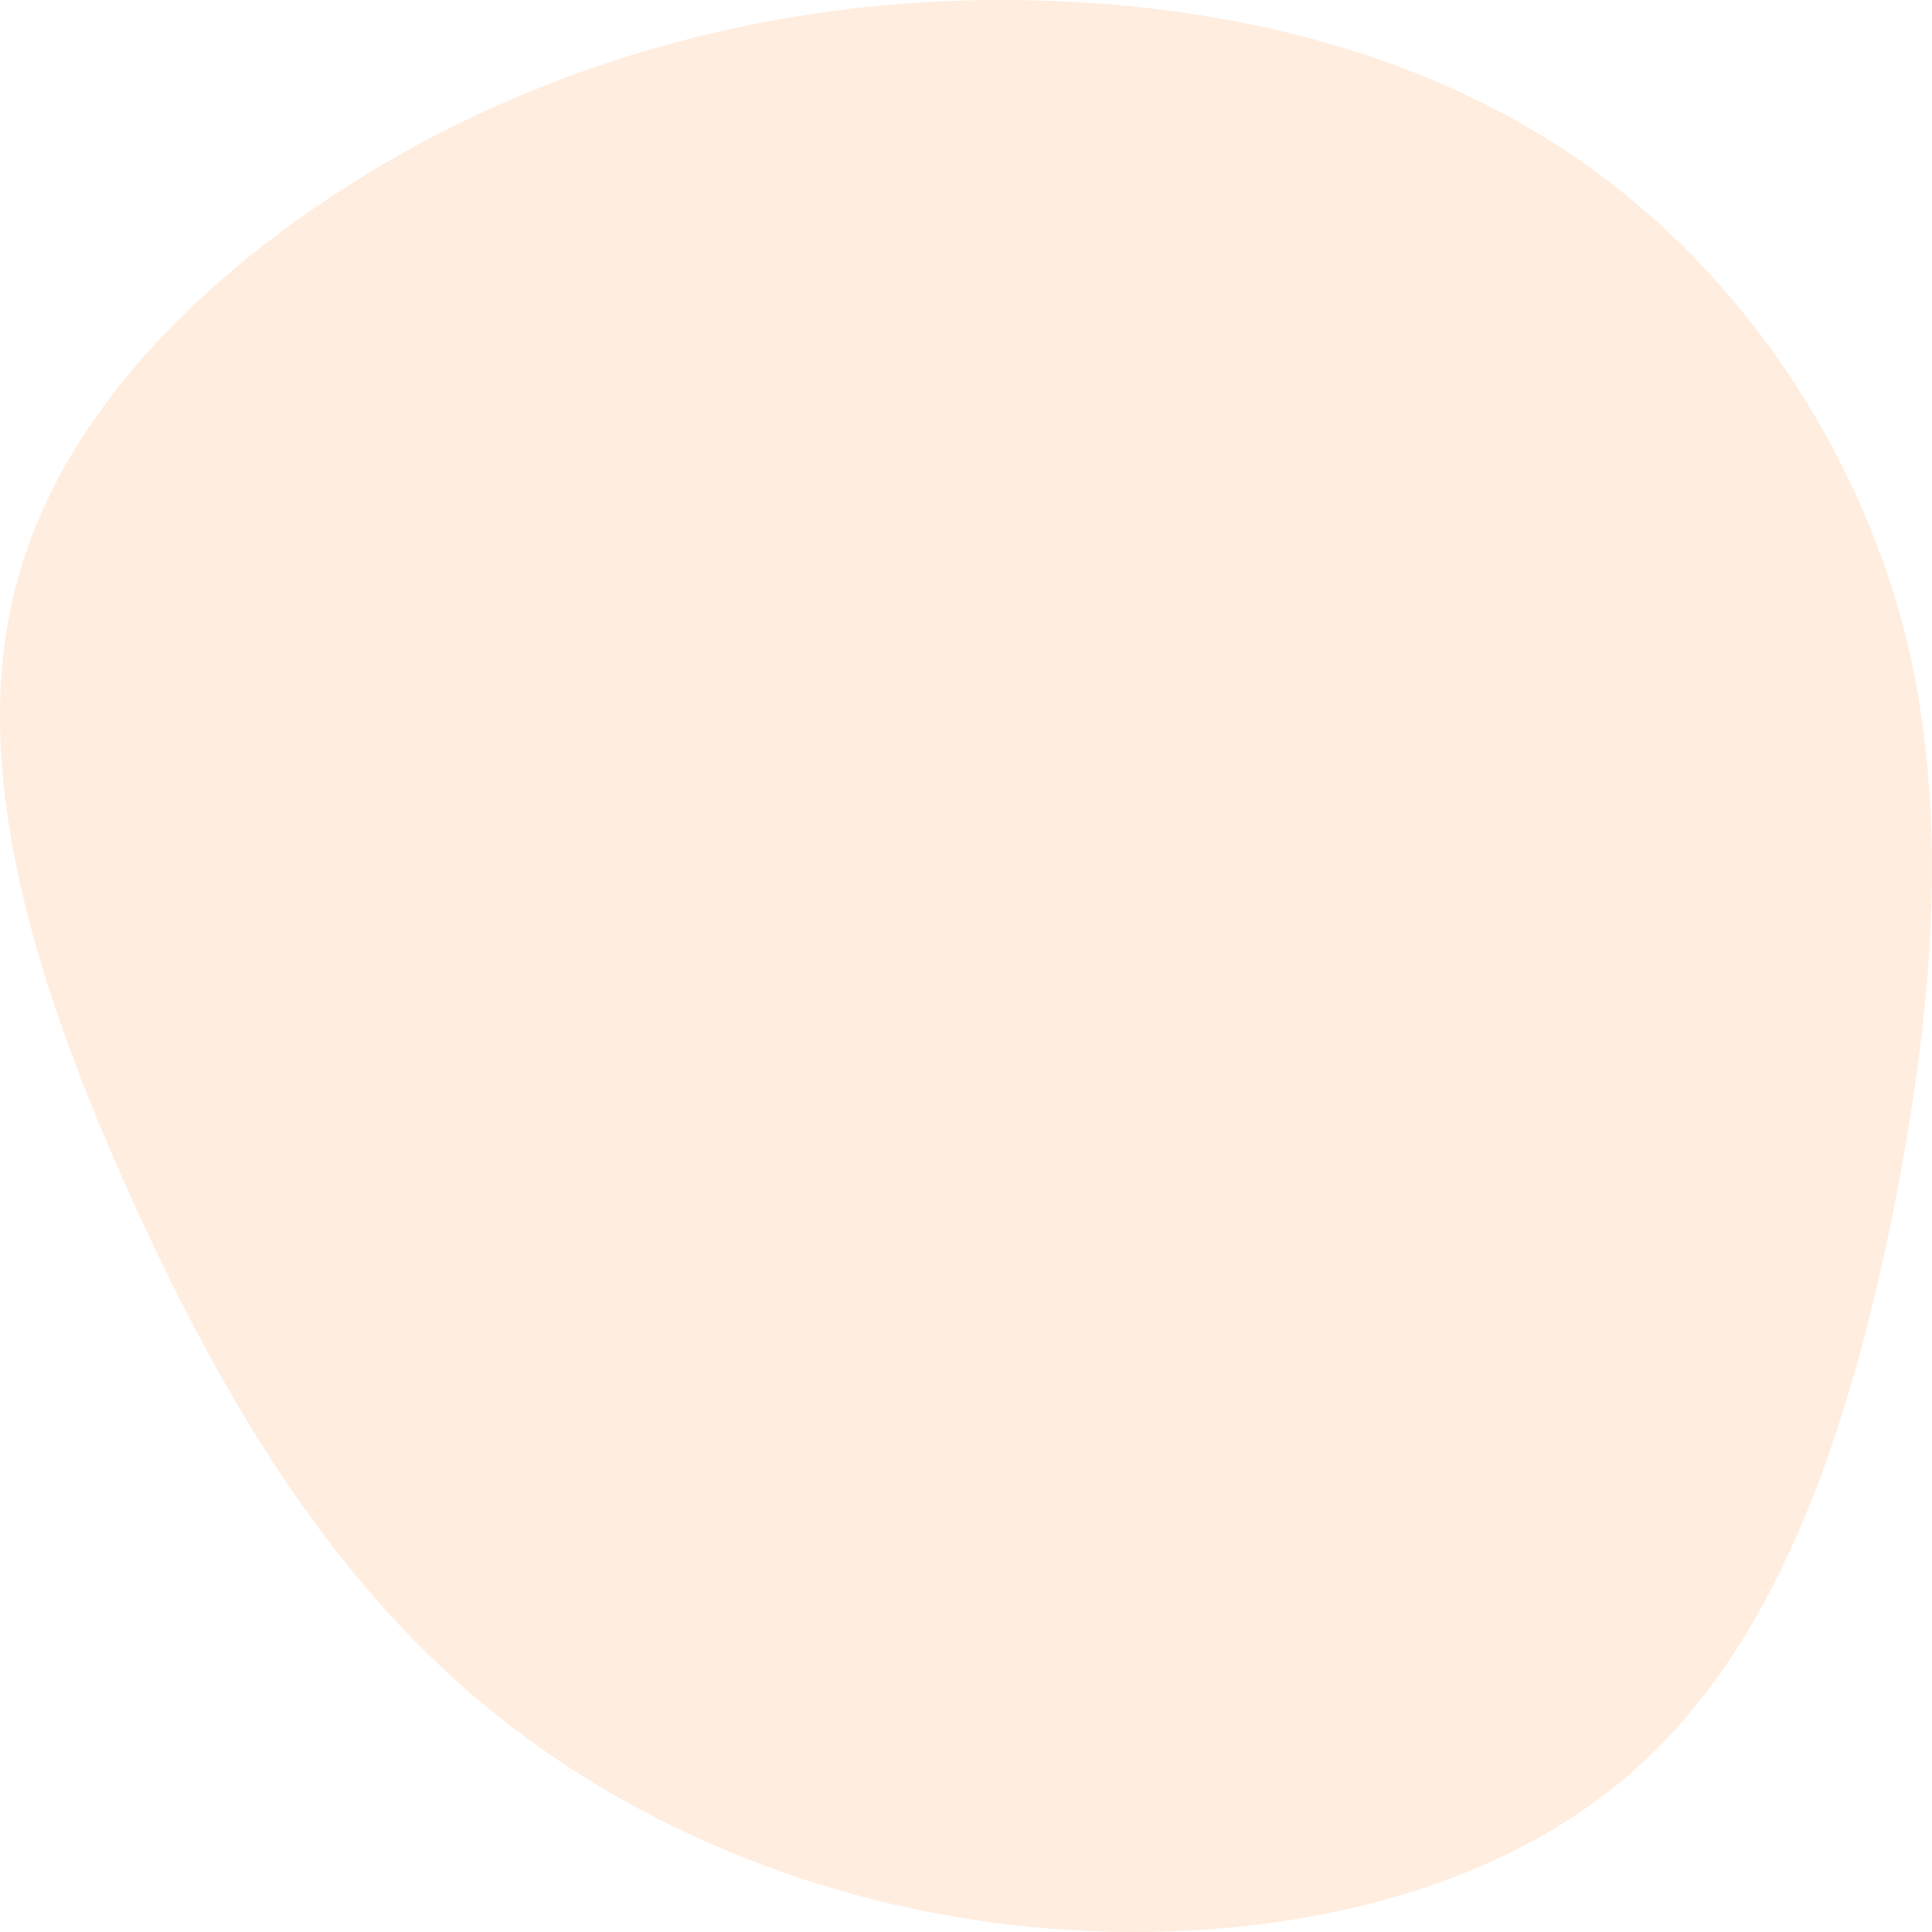
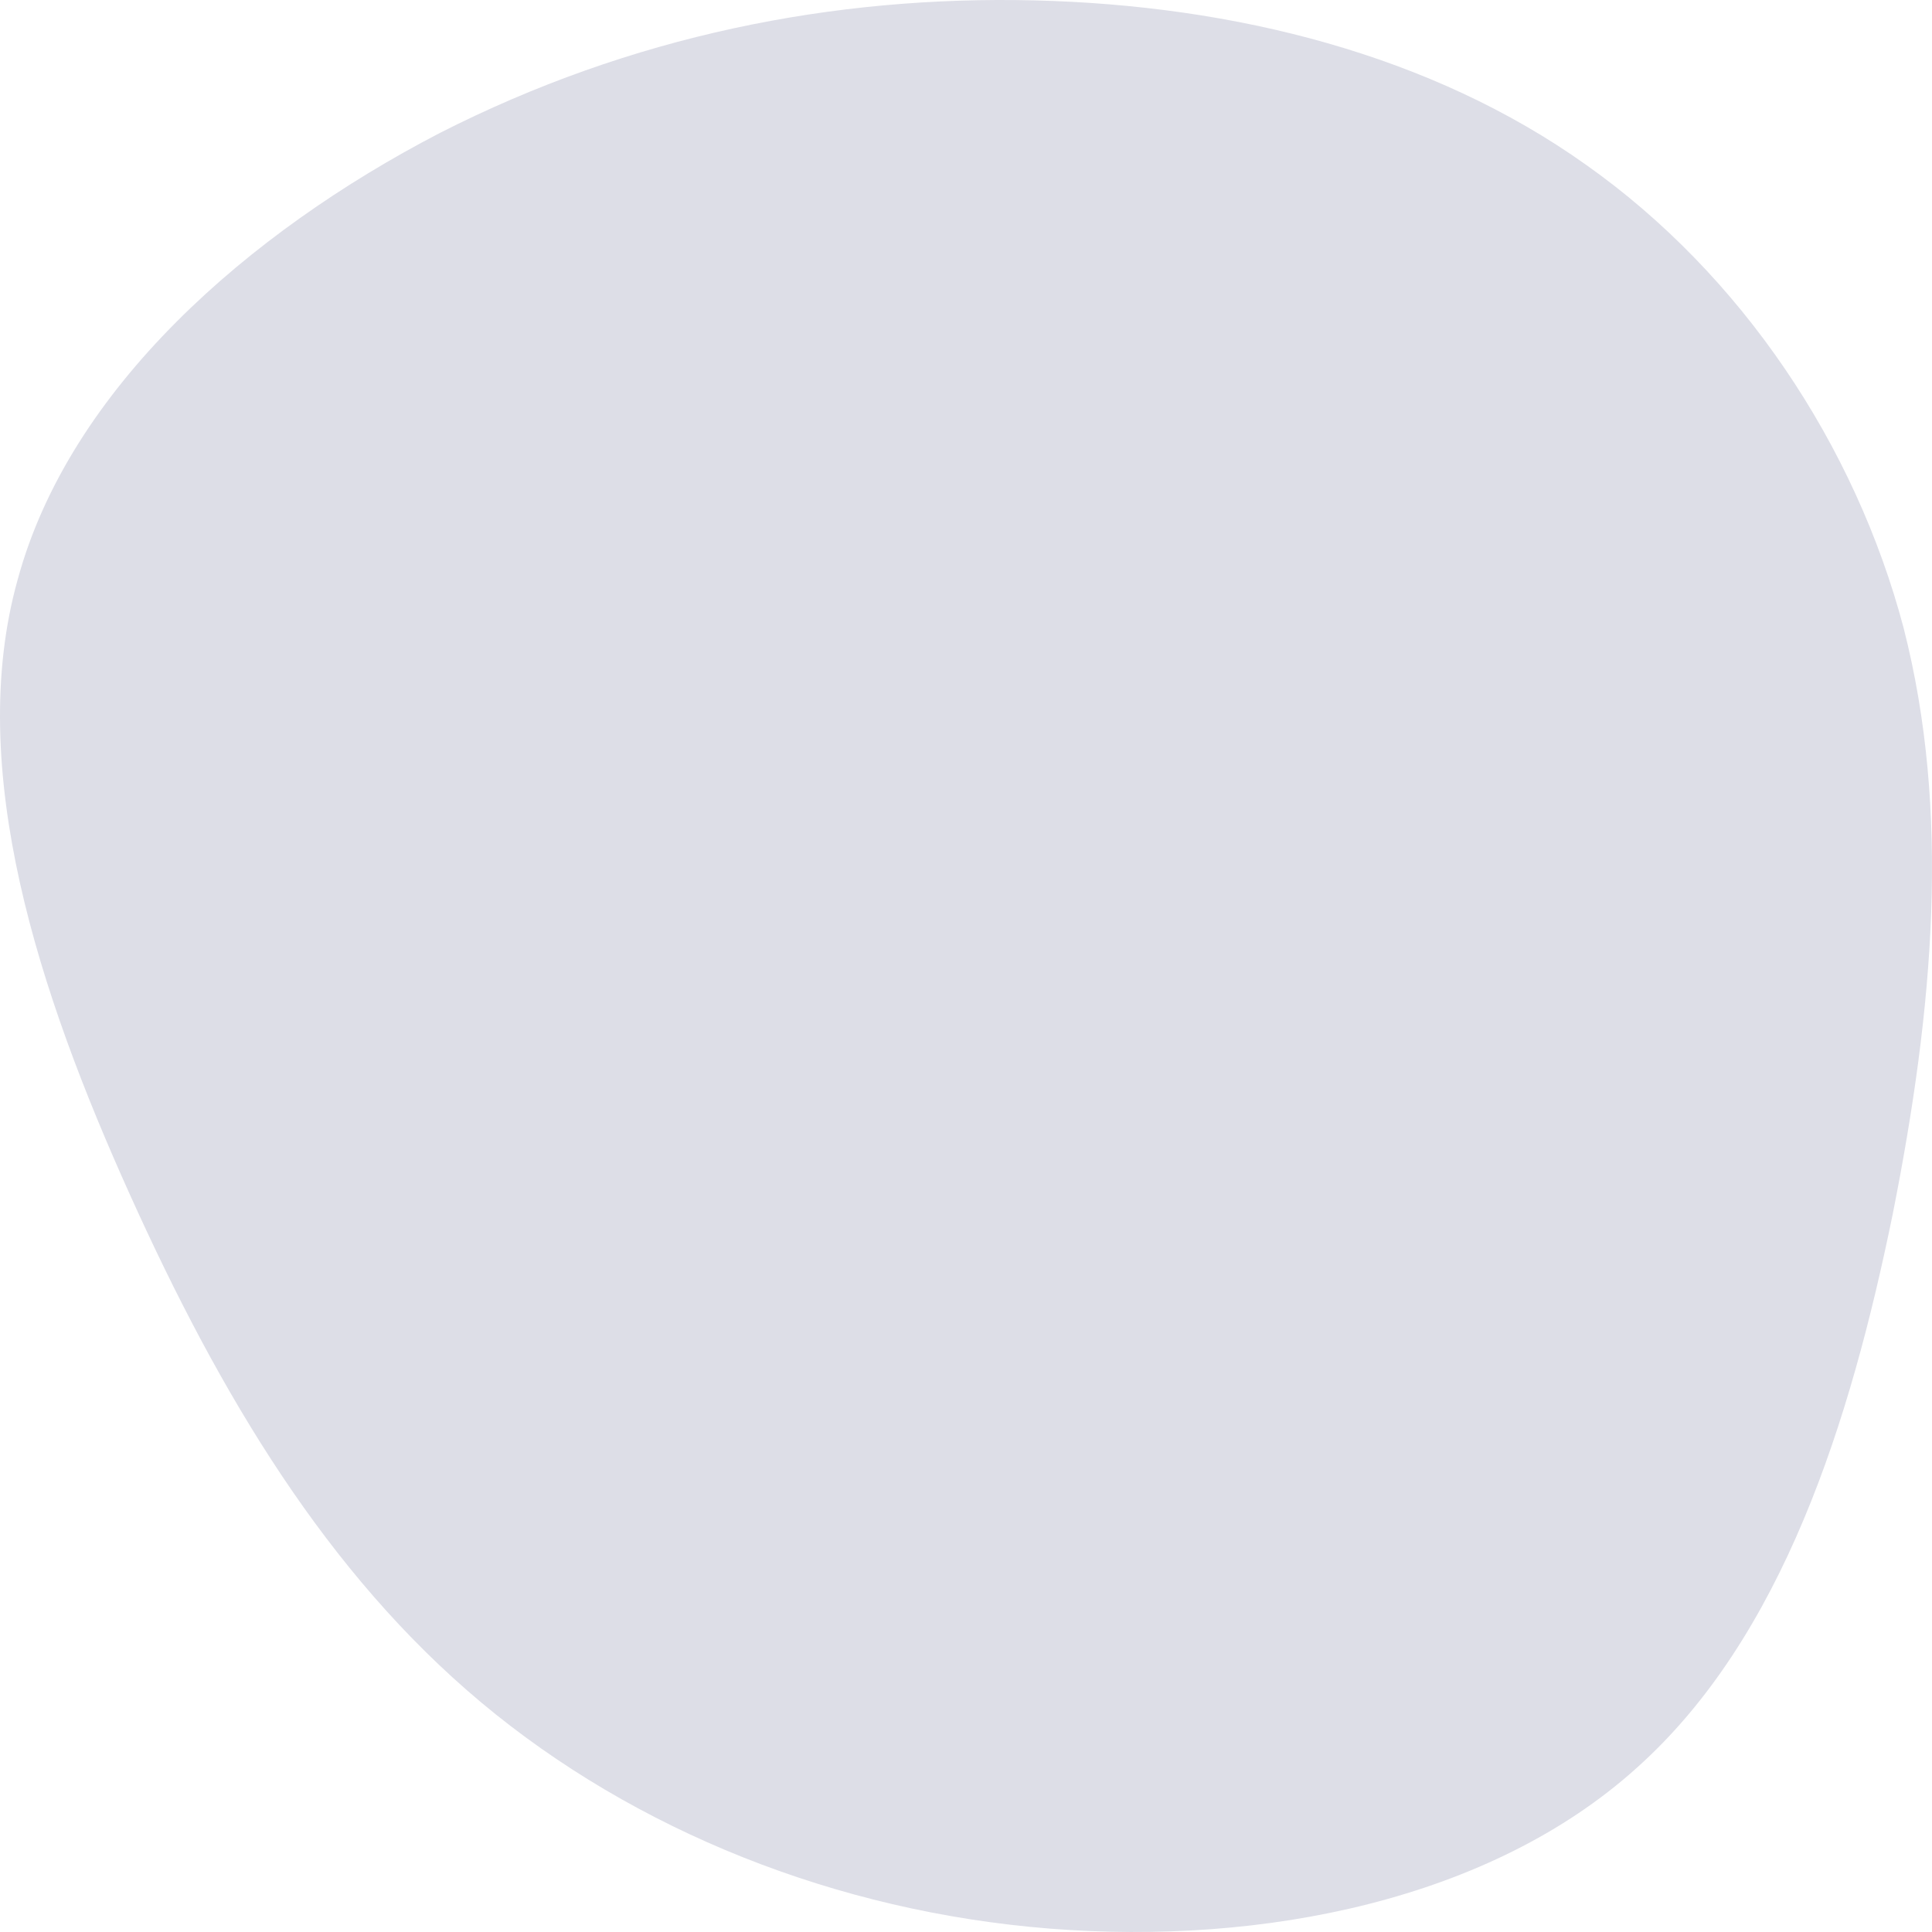
<svg xmlns="http://www.w3.org/2000/svg" width="505" height="505" viewBox="0 0 505 505" fill="none">
-   <path d="M414.573 43.078C455.283 71.834 484.948 116.39 497.571 164.106C509.879 212.137 505.461 263.329 494.731 317.365C483.686 371.401 466.013 427.965 427.827 462.093C389.642 496.537 330.312 508.545 274.454 504.121C218.595 499.697 165.893 478.525 125.814 445.029C85.419 411.217 57.648 364.765 33.979 312.309C10.31 259.853 -9.256 201.077 4.629 151.466C18.2 101.538 64.906 60.774 114.768 34.862C164.946 9.266 217.964 -1.162 270.351 0.102C322.738 1.366 374.178 14.322 414.573 43.078Z" fill="#FFEDDF" />
+   <path d="M414.573 43.078C455.283 71.834 484.948 116.39 497.571 164.106C509.879 212.137 505.461 263.329 494.731 317.365C483.686 371.401 466.013 427.965 427.827 462.093C389.642 496.537 330.312 508.545 274.454 504.121C218.595 499.697 165.893 478.525 125.814 445.029C85.419 411.217 57.648 364.765 33.979 312.309C10.31 259.853 -9.256 201.077 4.629 151.466C18.2 101.538 64.906 60.774 114.768 34.862C164.946 9.266 217.964 -1.162 270.351 0.102C322.738 1.366 374.178 14.322 414.573 43.078Z" fill="#dddee7" />
</svg>
